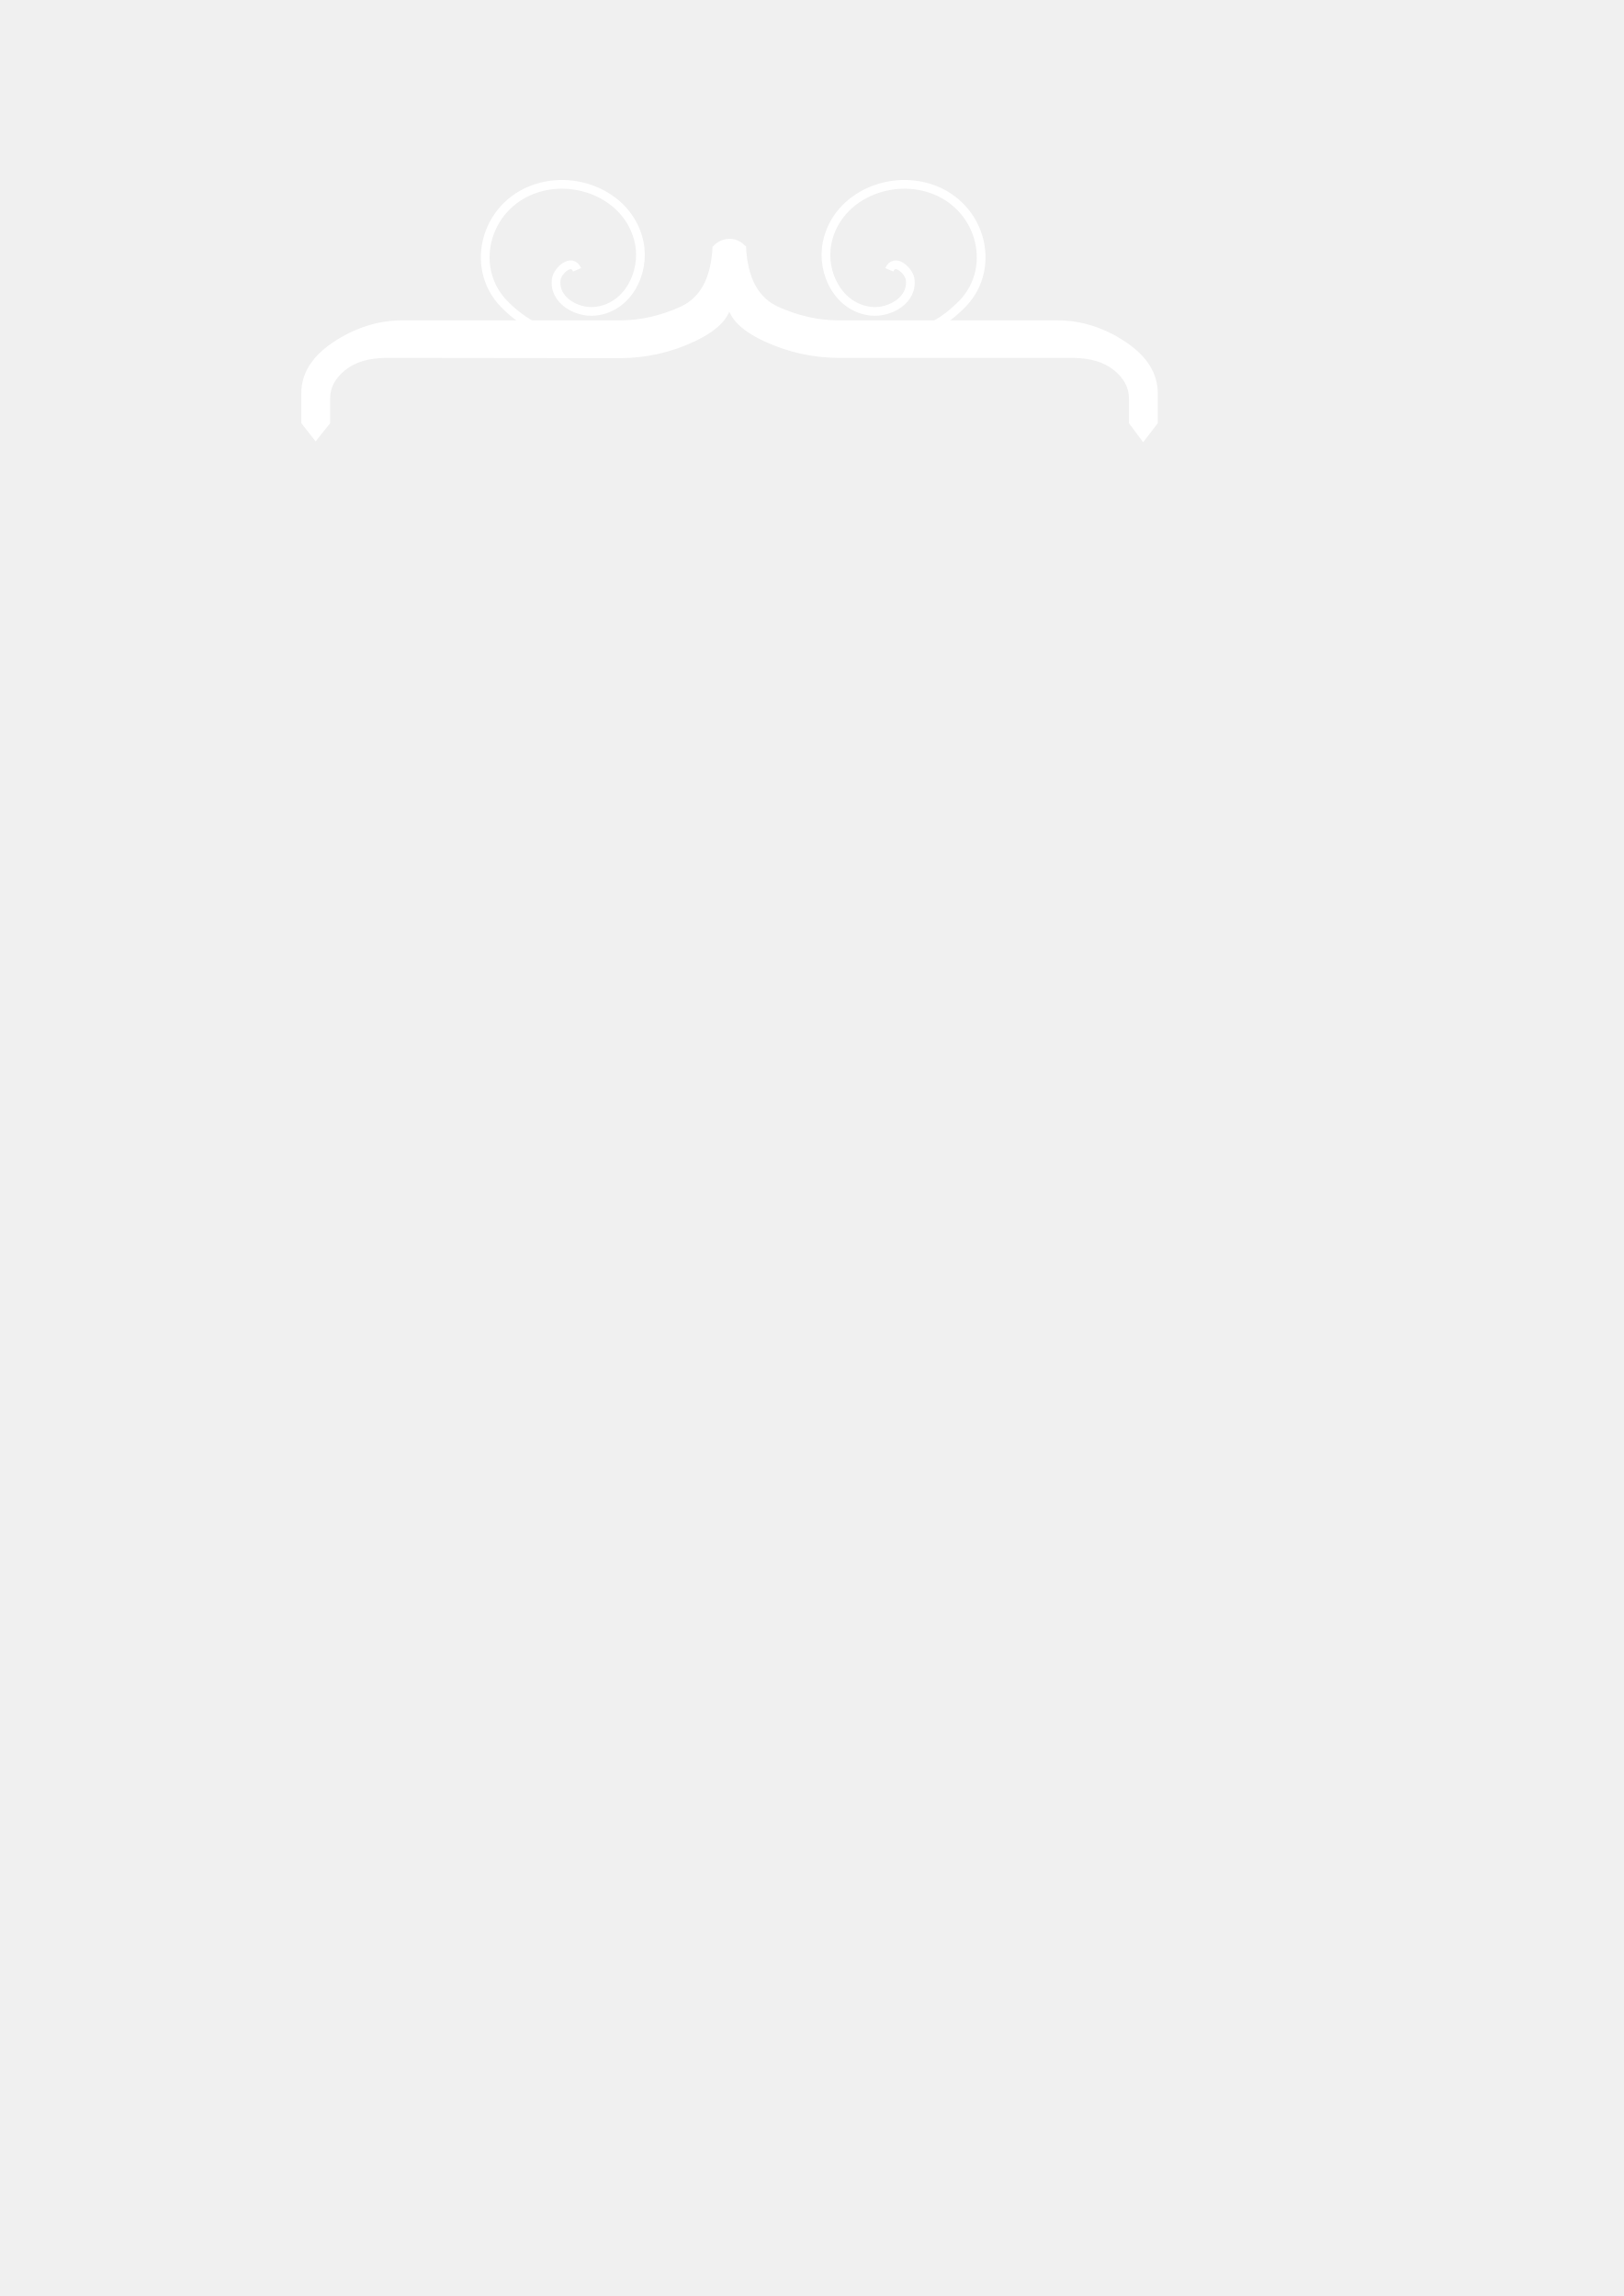
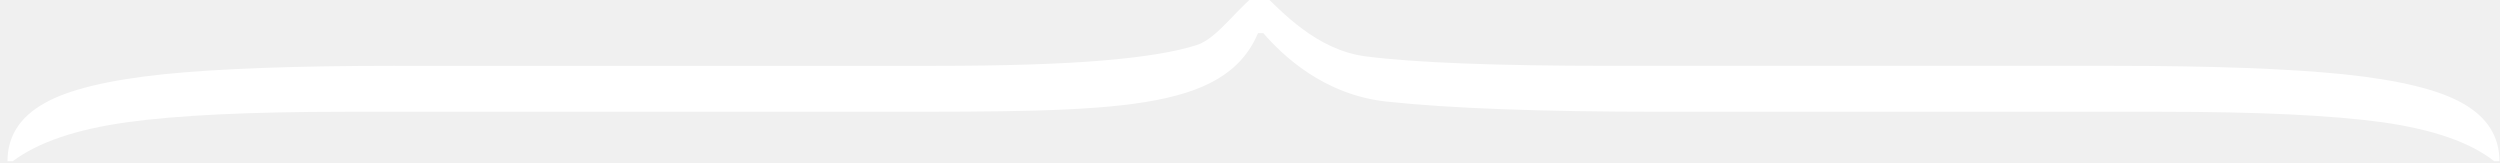
- <svg xmlns="http://www.w3.org/2000/svg" width="744.094" height="1052.362" id="svg2" version="1.1">
+ <svg xmlns="http://www.w3.org/2000/svg" width="200" height="13" id="svg2" version="1.1">
  <defs id="defs4" />
-   <g id="layer1">
-     <g transform="matrix(0,1.462416,-2.506237,0,1247.406,-58.7493)" style="font-size:40px;font-style:normal;font-variant:normal;font-weight:normal;font-stretch:normal;line-height:125%;letter-spacing:0px;word-spacing:0px;fill:#ffffff;fill-opacity:1;stroke:#ffffff;font-family:Sex Pistols;-inkscape-font-specification:Sex Pistols;stroke-opacity:1" id="flowRoot2985">
-       <path d="m 117.664,361.801 c 9.798,-0.285 16.15,-2.307 19.055,-6.067 2.905,-3.76 4.358,-7.548 4.358,-11.365 l 0,-39.99 c -5e-5,-4.215 2.193,-8.246 6.58,-12.091 4.386,-3.845 9.656,-5.768 15.808,-5.768 l 9.229,0 4.847,2.165 -4.847,2.108 -7.69,0 c -3.475,1.3e-4 -6.523,0.954 -9.143,2.863 -2.62,1.908 -3.959,4.515 -4.016,7.819 l 0,42.725 c -5e-5,4.728 -1.723,9.243 -5.17,13.544 -3.446,4.301 -7.505,6.48 -12.177,6.537 l 0,0.171 c 4.671,0.057 8.744,2.222 12.219,6.494 3.475,4.273 5.212,8.773 5.212,13.501 l -0.086,42.725 c 0.057,3.304 1.396,5.91 4.016,7.819 2.62,1.908 5.668,2.863 9.143,2.863 l 7.69,0 4.627,2.148 -4.627,2.125 -9.229,0 c -6.152,-2e-5 -11.408,-1.923 -15.765,-5.768 -4.358,-3.845 -6.565,-7.876 -6.622,-12.091 l 0,-39.99 c -5e-5,-3.76 -1.453,-7.519 -4.358,-11.279 -2.905,-3.76 -9.257,-5.782 -19.055,-6.067 -2.877,-1.551 -2.839,-3.71 5e-5,-5.127 z" style="font-size:175px;font-family:Secret Stick;-inkscape-font-specification:Secret Stick;stroke:#ffffff;stroke-opacity:1;fill:#ffffff;fill-opacity:1" id="path2994" />
+   <g id="layer1" transform="translate(0,-1039.362)">
+     <g transform="matrix(0,0.5169019,-1.934603,0,0,0)" style="font-size:111.132px;font-style:normal;font-variant:normal;font-weight:normal;font-stretch:normal;line-height:125%;letter-spacing:0px;word-spacing:0px;fill:#ffffff;fill-opacity:1;stroke:none;font-family:Acanthus SSi;-inkscape-font-specification:Acanthus SSi" id="text2985">
+       <path d="m 2020.942,-16.318 0,-22.357 c 0,-2.858 -0.271,-5.155 -0.814,-6.892 -0.543,-1.736 -1.339,-3.039 -2.388,-3.907 -1.013,-0.904 -6.365,-1.791 -8.319,-2.659 3.147,-0.868 9.079,-2.315 10.055,-4.341 0.977,-2.026 1.465,-5.39 1.465,-10.093 l 0,-20.783 c 0,-4.088 0.434,-7.271 1.302,-9.55 0.904,-2.315 2.406,-3.961 4.504,-4.938 2.134,-1.013 5.119,-1.519 8.954,-1.519 l 0,0.217 c -2.894,0.977 -4.902,2.514 -6.023,4.612 -1.085,2.098 -1.628,5.155 -1.628,9.171 l 0,20.675 c 0,4.956 -0.525,8.737 -1.574,11.341 -1.049,2.605 -7.161,4.305 -10.598,5.101 l 0,0.217 c 12.225,1.394 12.172,5.879 12.172,15.465 l 0,22.248 c 0,3.979 0.543,7 1.628,9.062 1.085,2.098 3.093,3.672 6.023,4.721 l 0,0.217 c -3.835,-2.247e-5 -6.819,-0.506 -8.954,-1.519 -2.098,-0.977 -3.6,-2.623 -4.504,-4.938 -0.868,-2.279 -1.302,-5.463 -1.302,-9.55" id="path2986" />
    </g>
-     <path style="fill:none;stroke:#ffffff;stroke-width:4;stroke-linecap:butt;stroke-linejoin:miter;stroke-opacity:1;stroke-miterlimit:4;stroke-dasharray:none" d="m 407.54,123.676 c 2.477,-5.715 8.926,0.519 9.499,4.117 1.552,9.749 -9.358,15.727 -17.733,14.88 -14.98,-1.516 -23.039,-17.641 -20.262,-31.348 4.075,-20.116 26.015,-30.505 44.964,-25.643 25.256,6.48 33.738,36.622 16.854,53.745 -22.23,22.543 -48.121,16.579 -77.484,7.39 -8.488,-2.656 -16.364,-7.154 -23.017,-13.052" id="path2996" />
-     <path id="path2999" d="m 264.46,123.676 c -2.477,-5.715 -8.926,0.519 -9.499,4.117 -1.552,9.749 9.358,15.727 17.733,14.88 14.98,-1.516 23.039,-17.641 20.262,-31.348 -4.075,-20.116 -26.015,-30.505 -44.964,-25.643 -25.256,6.48 -33.738,36.622 -16.854,53.745 22.23,22.543 48.121,16.579 77.484,7.39 8.488,-2.656 16.364,-7.154 23.017,-13.052" style="fill:none;stroke:#ffffff;stroke-width:4;stroke-linecap:butt;stroke-linejoin:miter;stroke-opacity:1;stroke-miterlimit:4;stroke-dasharray:none" />
  </g>
</svg>
